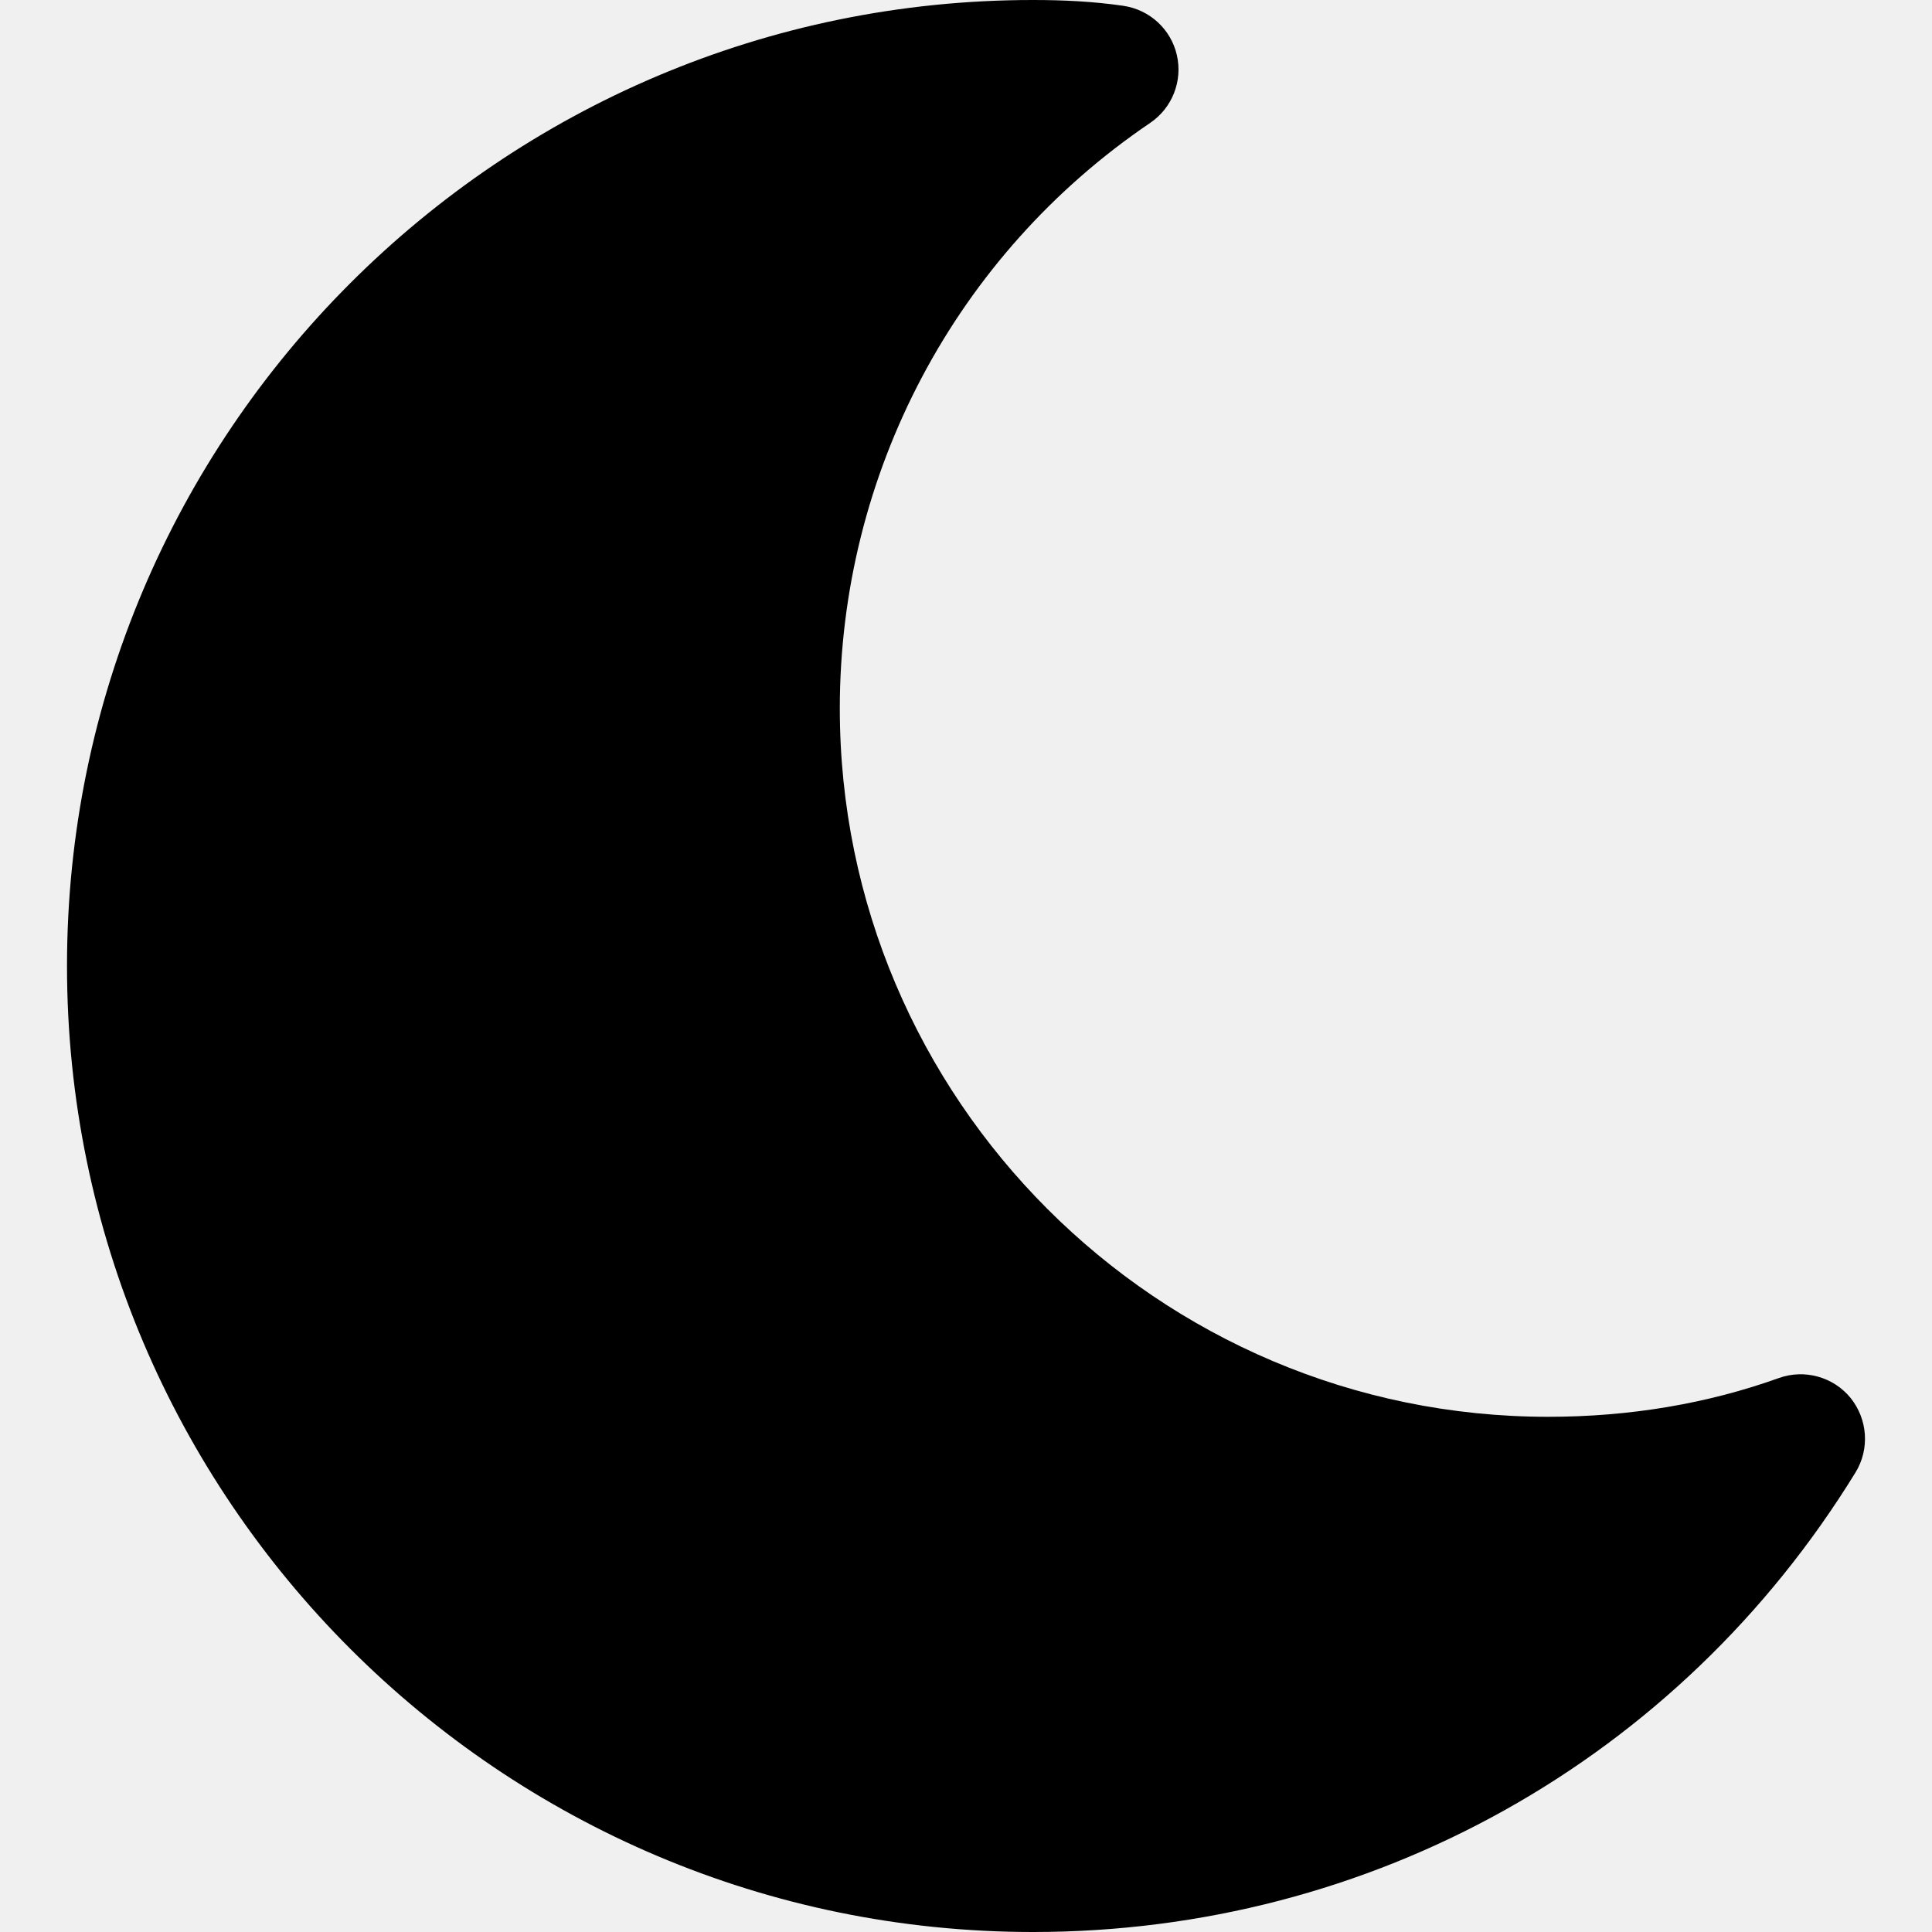
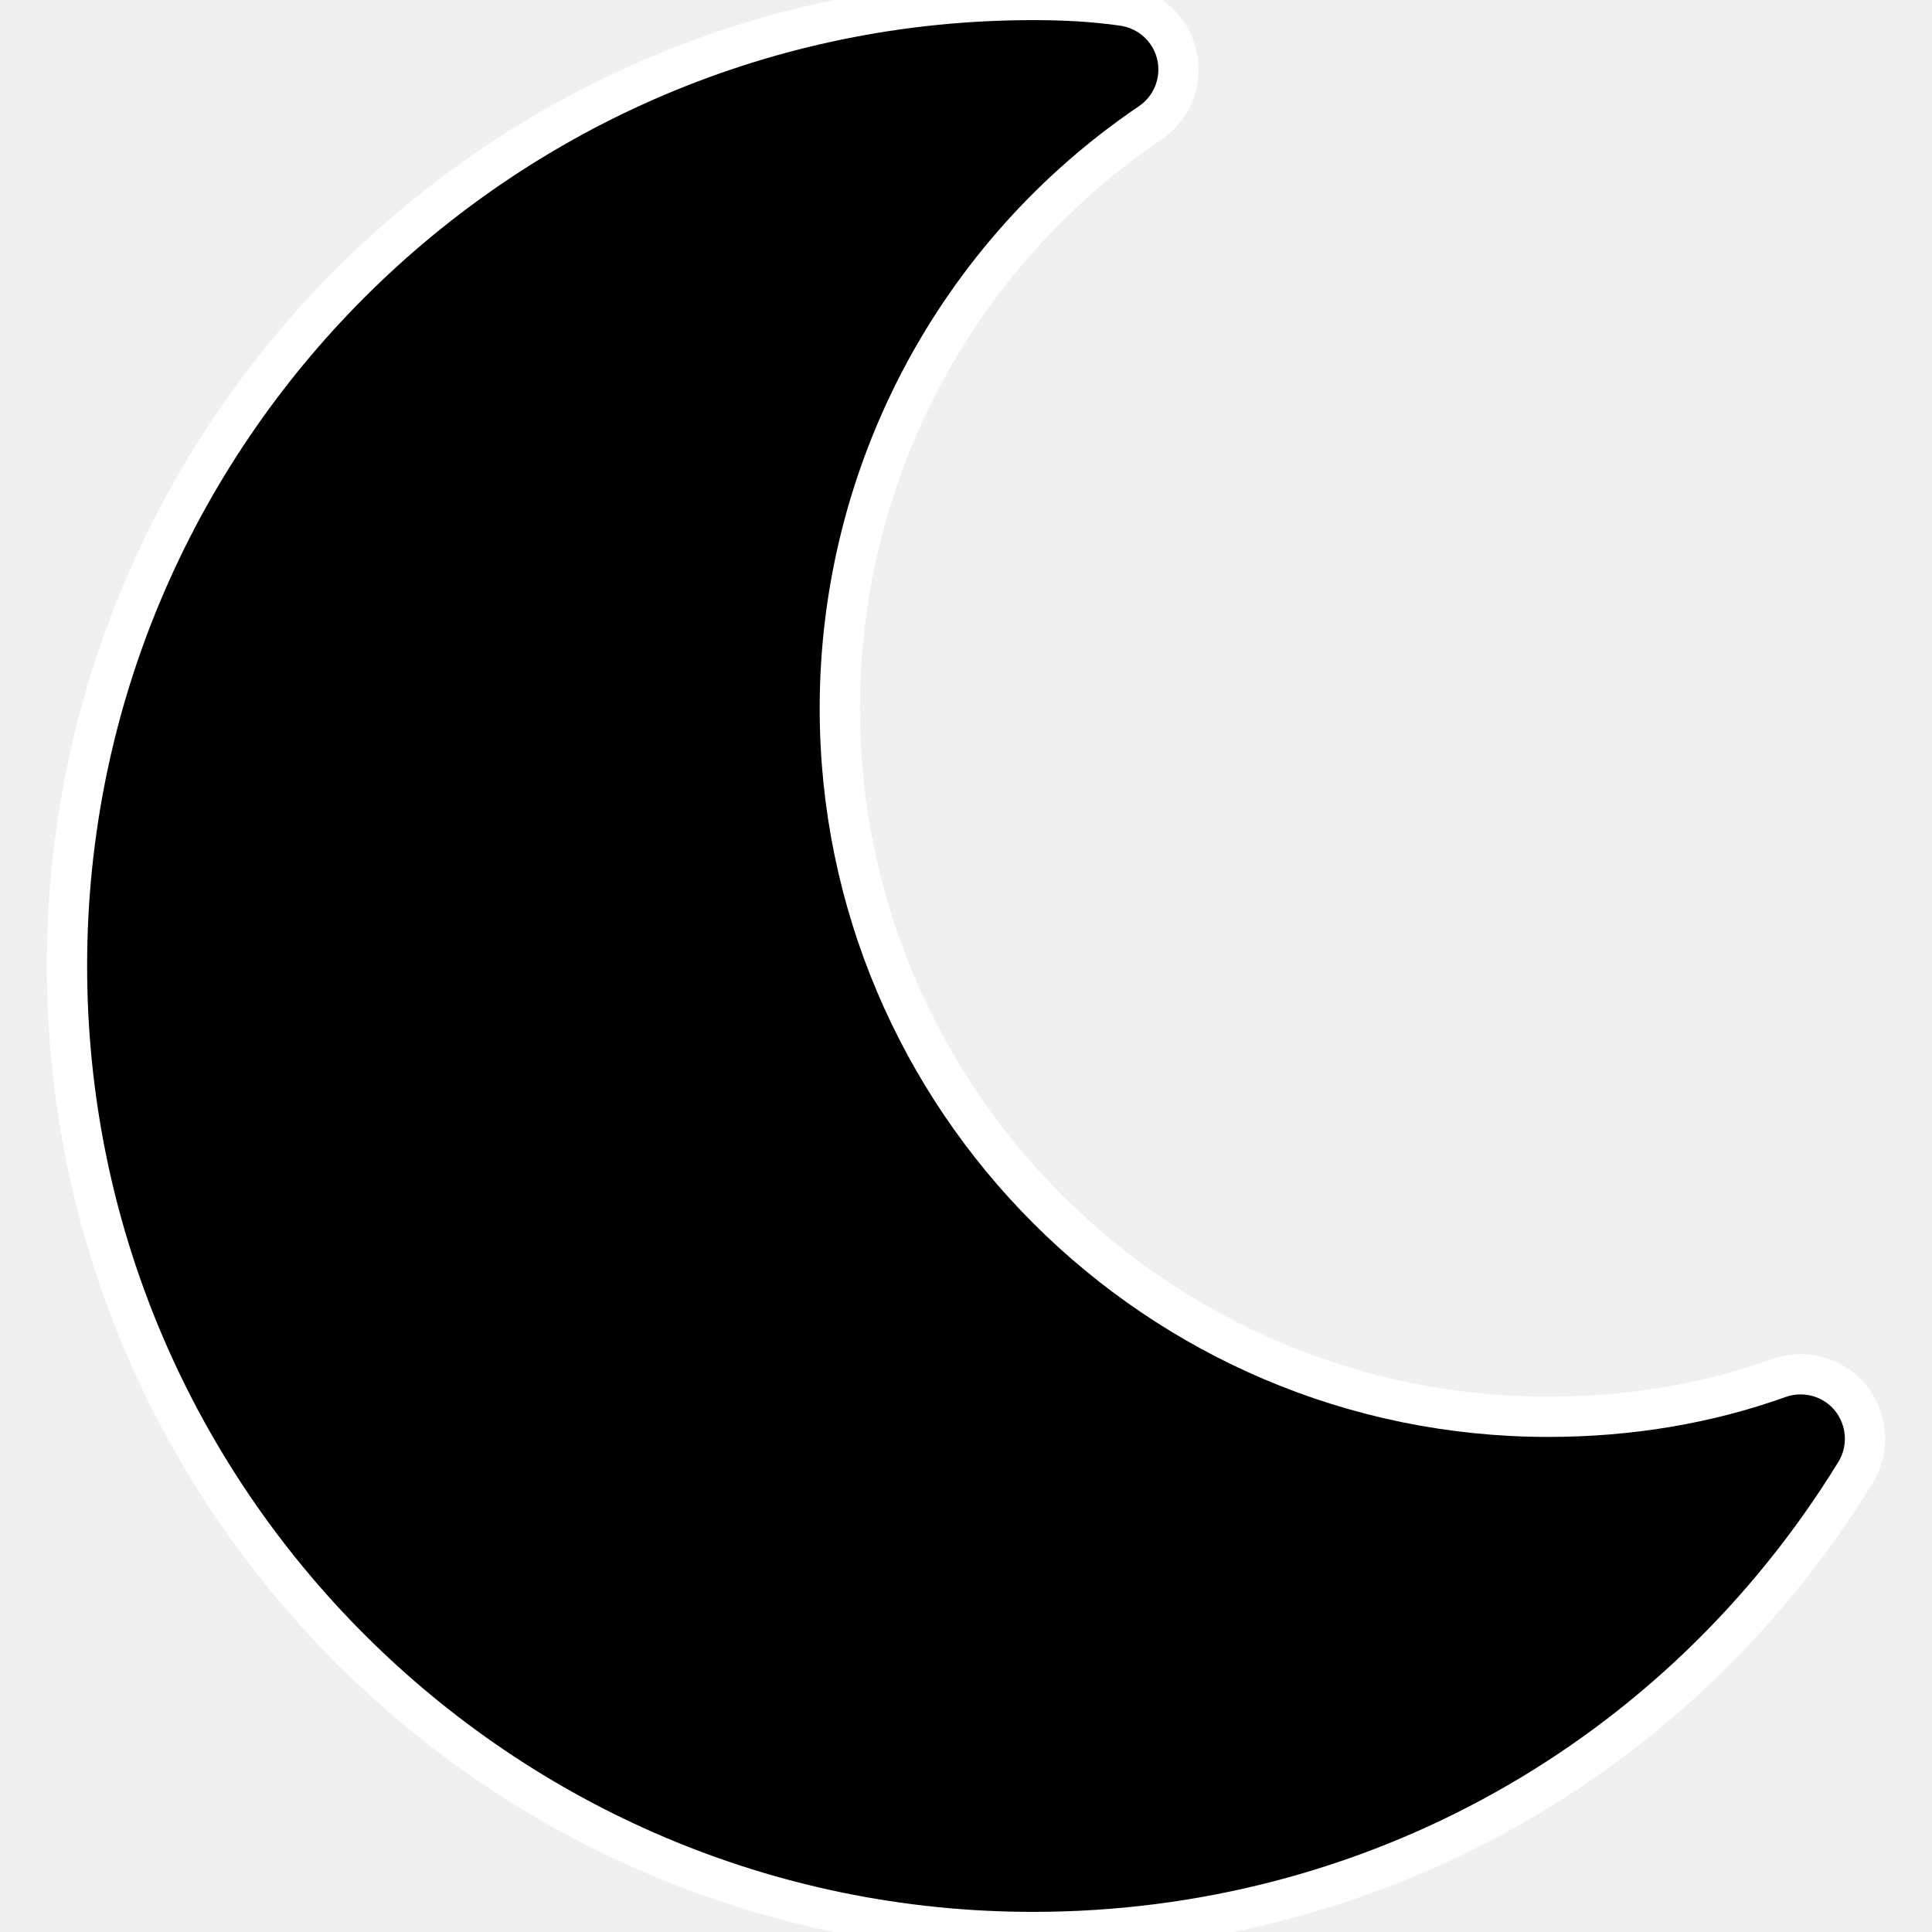
<svg xmlns="http://www.w3.org/2000/svg" viewBox="0 0 480 480" style="enable-background:new 0 0 480 480" xml:space="preserve">
-   <path d="M459.782 347.328c-4.288-5.28-11.488-7.232-17.824-4.96-17.76 6.368-37.024 9.632-57.312 9.632-97.056 0-176-78.976-176-176 0-58.4 28.832-112.768 77.12-145.472 5.472-3.712 8.096-10.4 6.624-16.832S285.638 2.4 279.078 1.44C271.59.352 264.134 0 256.646 0c-132.352 0-240 107.648-240 240s107.648 240 240 240c84 0 160.416-42.688 204.352-114.176 3.552-5.792 3.04-13.184-1.216-18.496z" />
+   <path stroke="white" stroke-width="10px" d="M459.782 347.328c-4.288-5.28-11.488-7.232-17.824-4.96-17.76 6.368-37.024 9.632-57.312 9.632-97.056 0-176-78.976-176-176 0-58.4 28.832-112.768 77.12-145.472 5.472-3.712 8.096-10.4 6.624-16.832S285.638 2.4 279.078 1.44C271.59.352 264.134 0 256.646 0c-132.352 0-240 107.648-240 240s107.648 240 240 240c84 0 160.416-42.688 204.352-114.176 3.552-5.792 3.04-13.184-1.216-18.496z" />
</svg>
